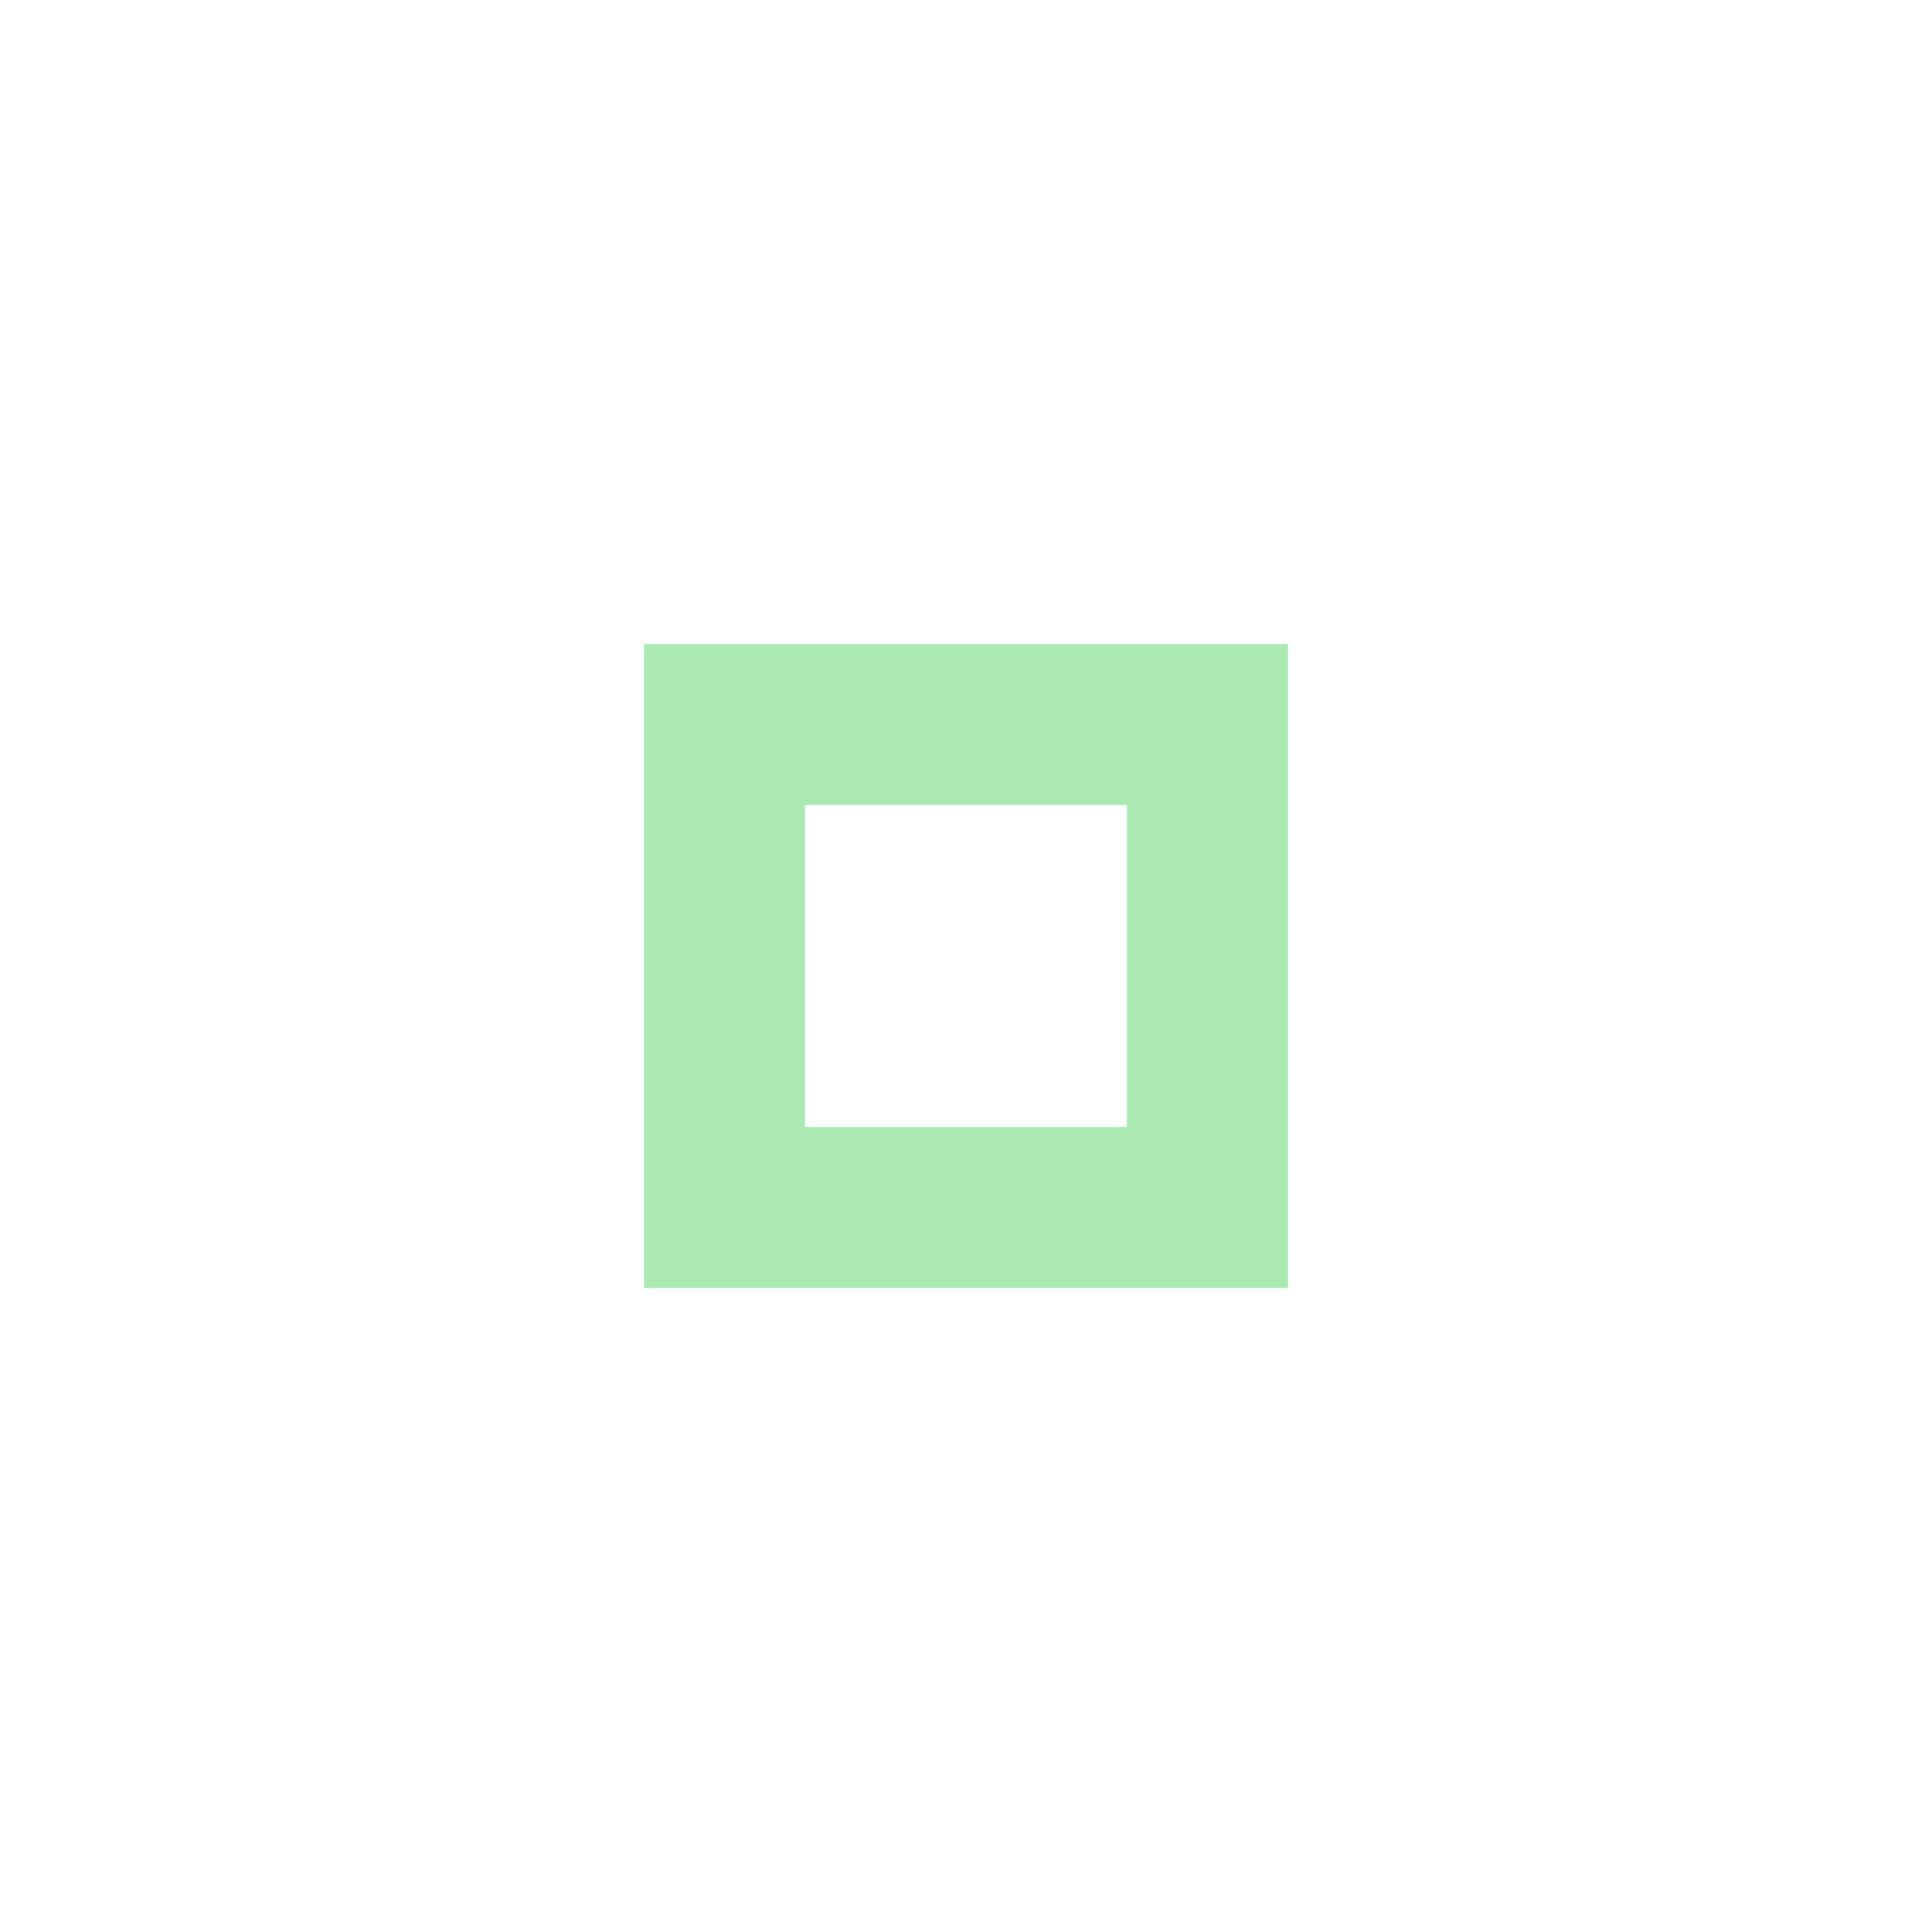
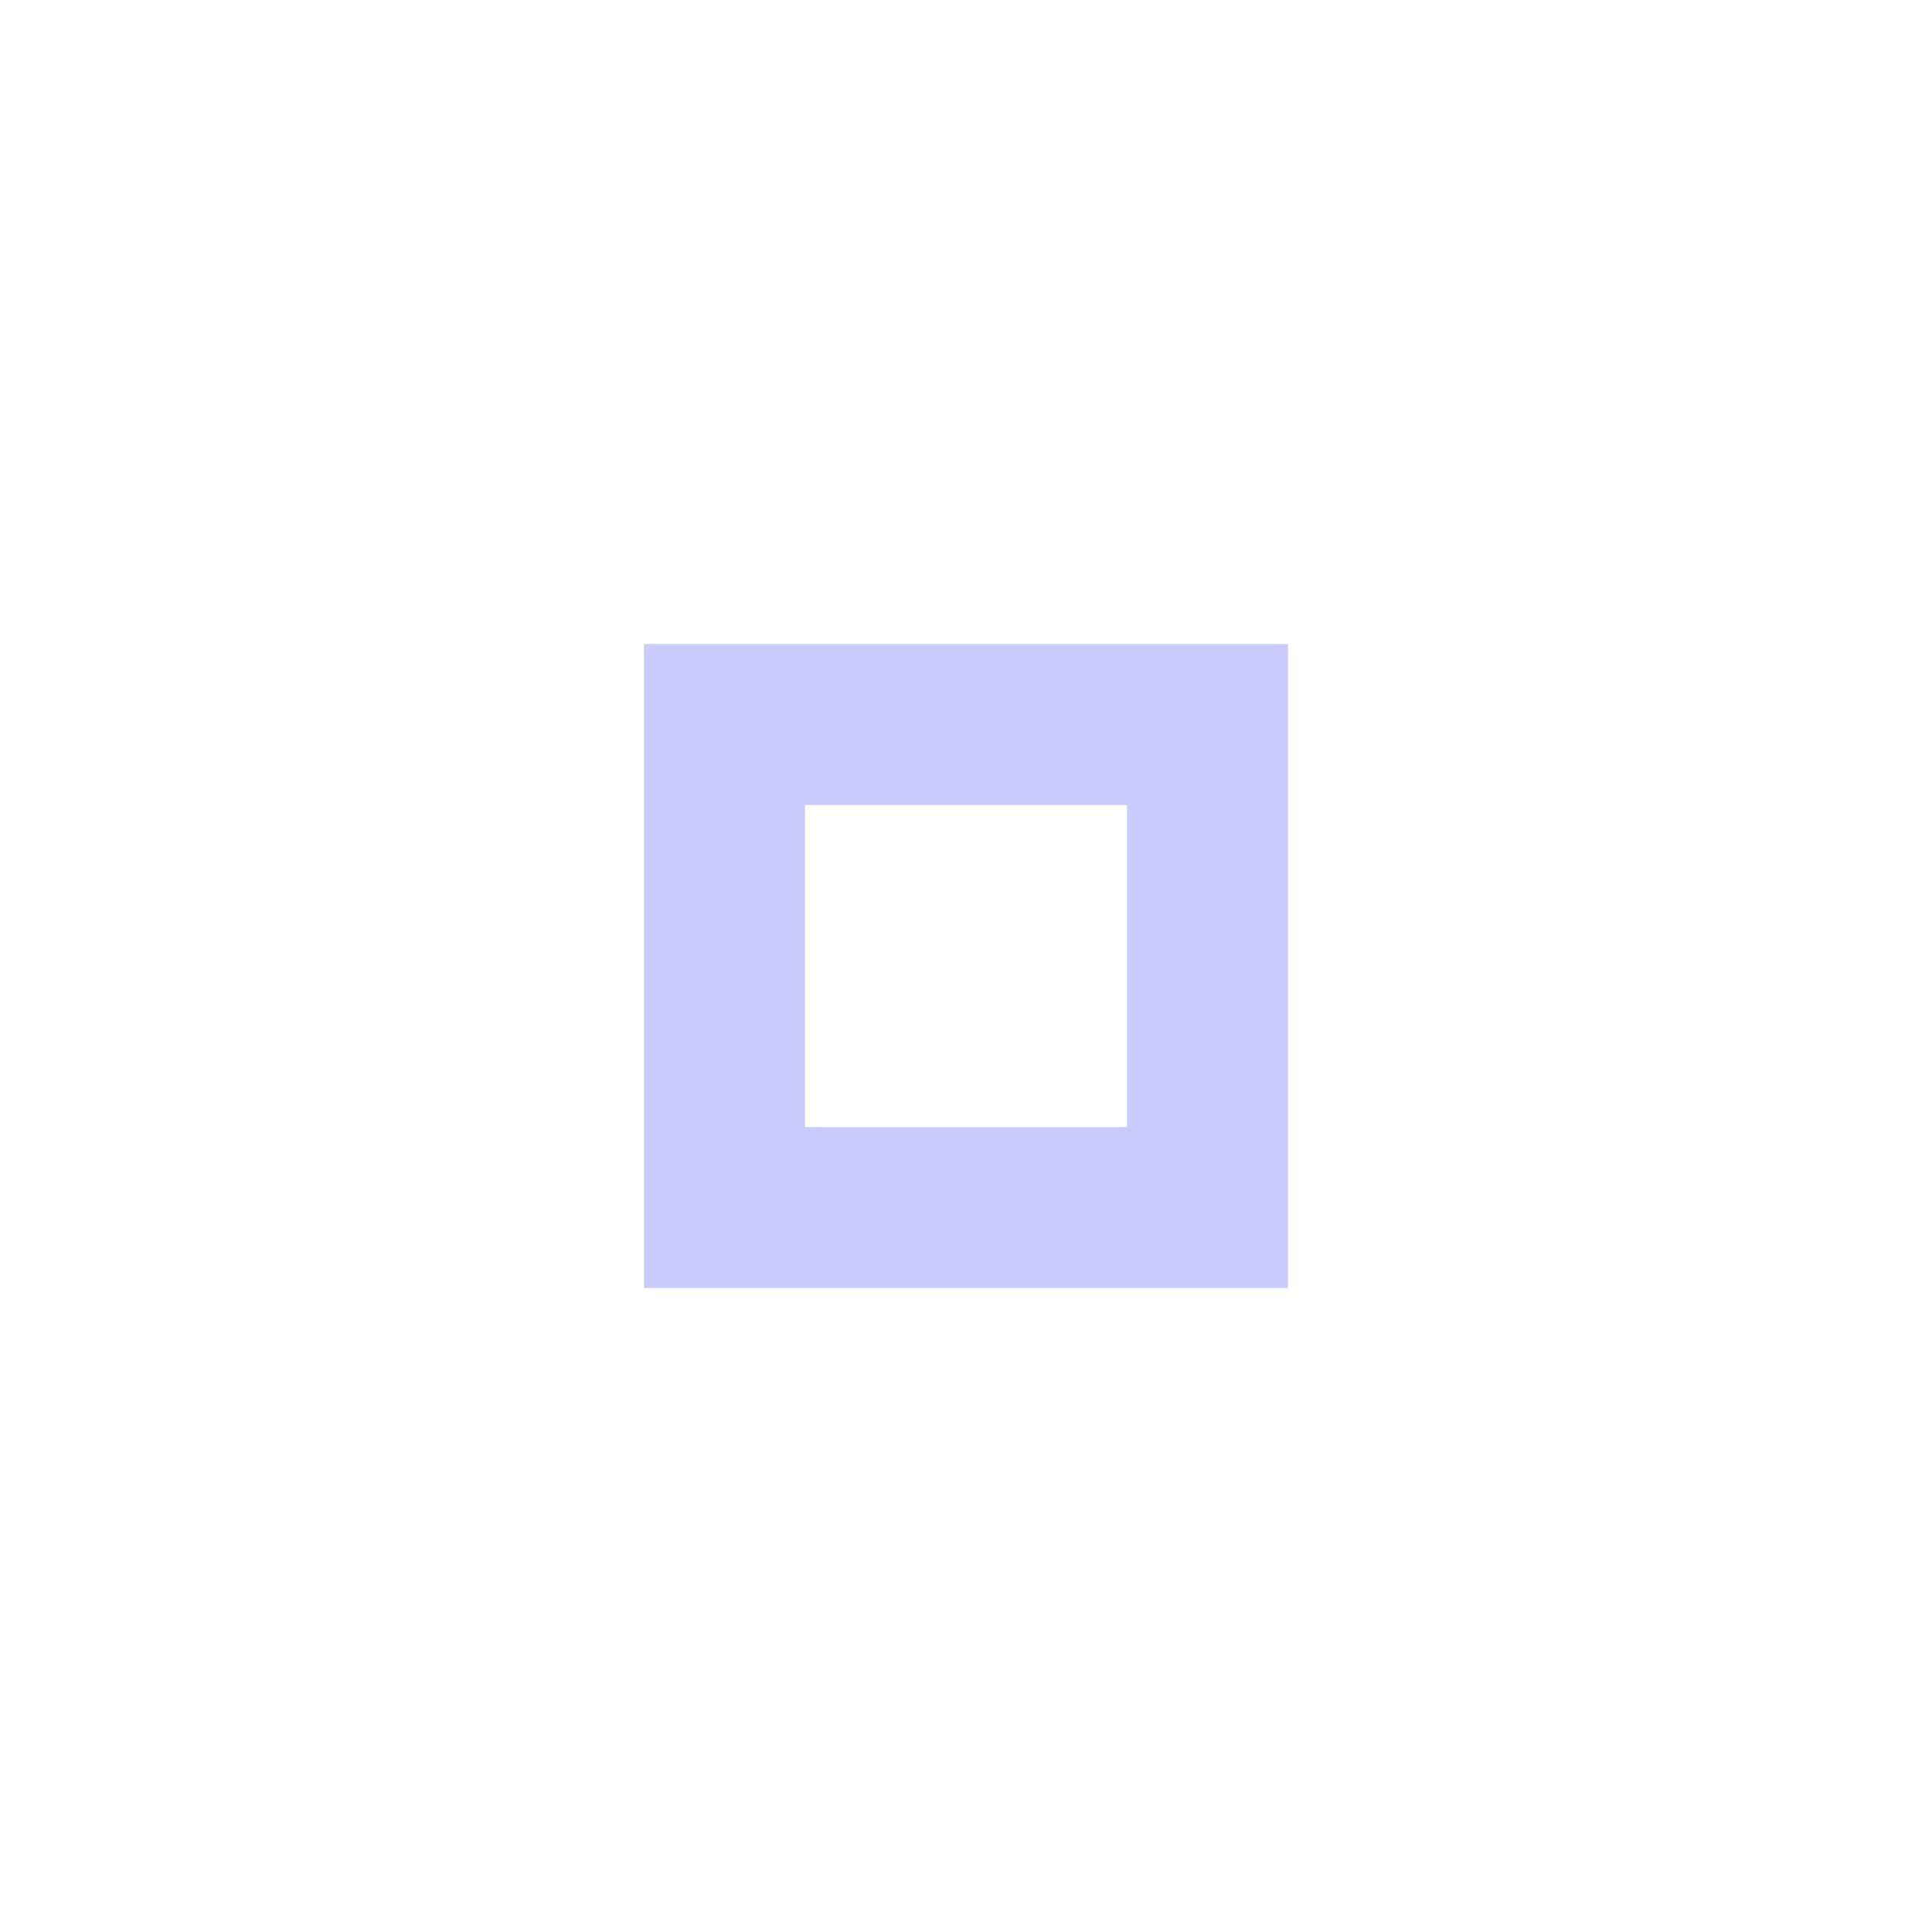
<svg xmlns="http://www.w3.org/2000/svg" version="1.1" x="0px" y="0px" width="24px" height="24px" viewBox="0 0 24 24" xml:space="preserve">
-   <path fill="#ABE9B3" d="M14,14h-4v-4h4V14z M16,8H8v8h8V8z" />
+   <path fill="#C9CBFF" d="M14,14h-4v-4h4V14z M16,8H8v8h8V8z" />
</svg>
